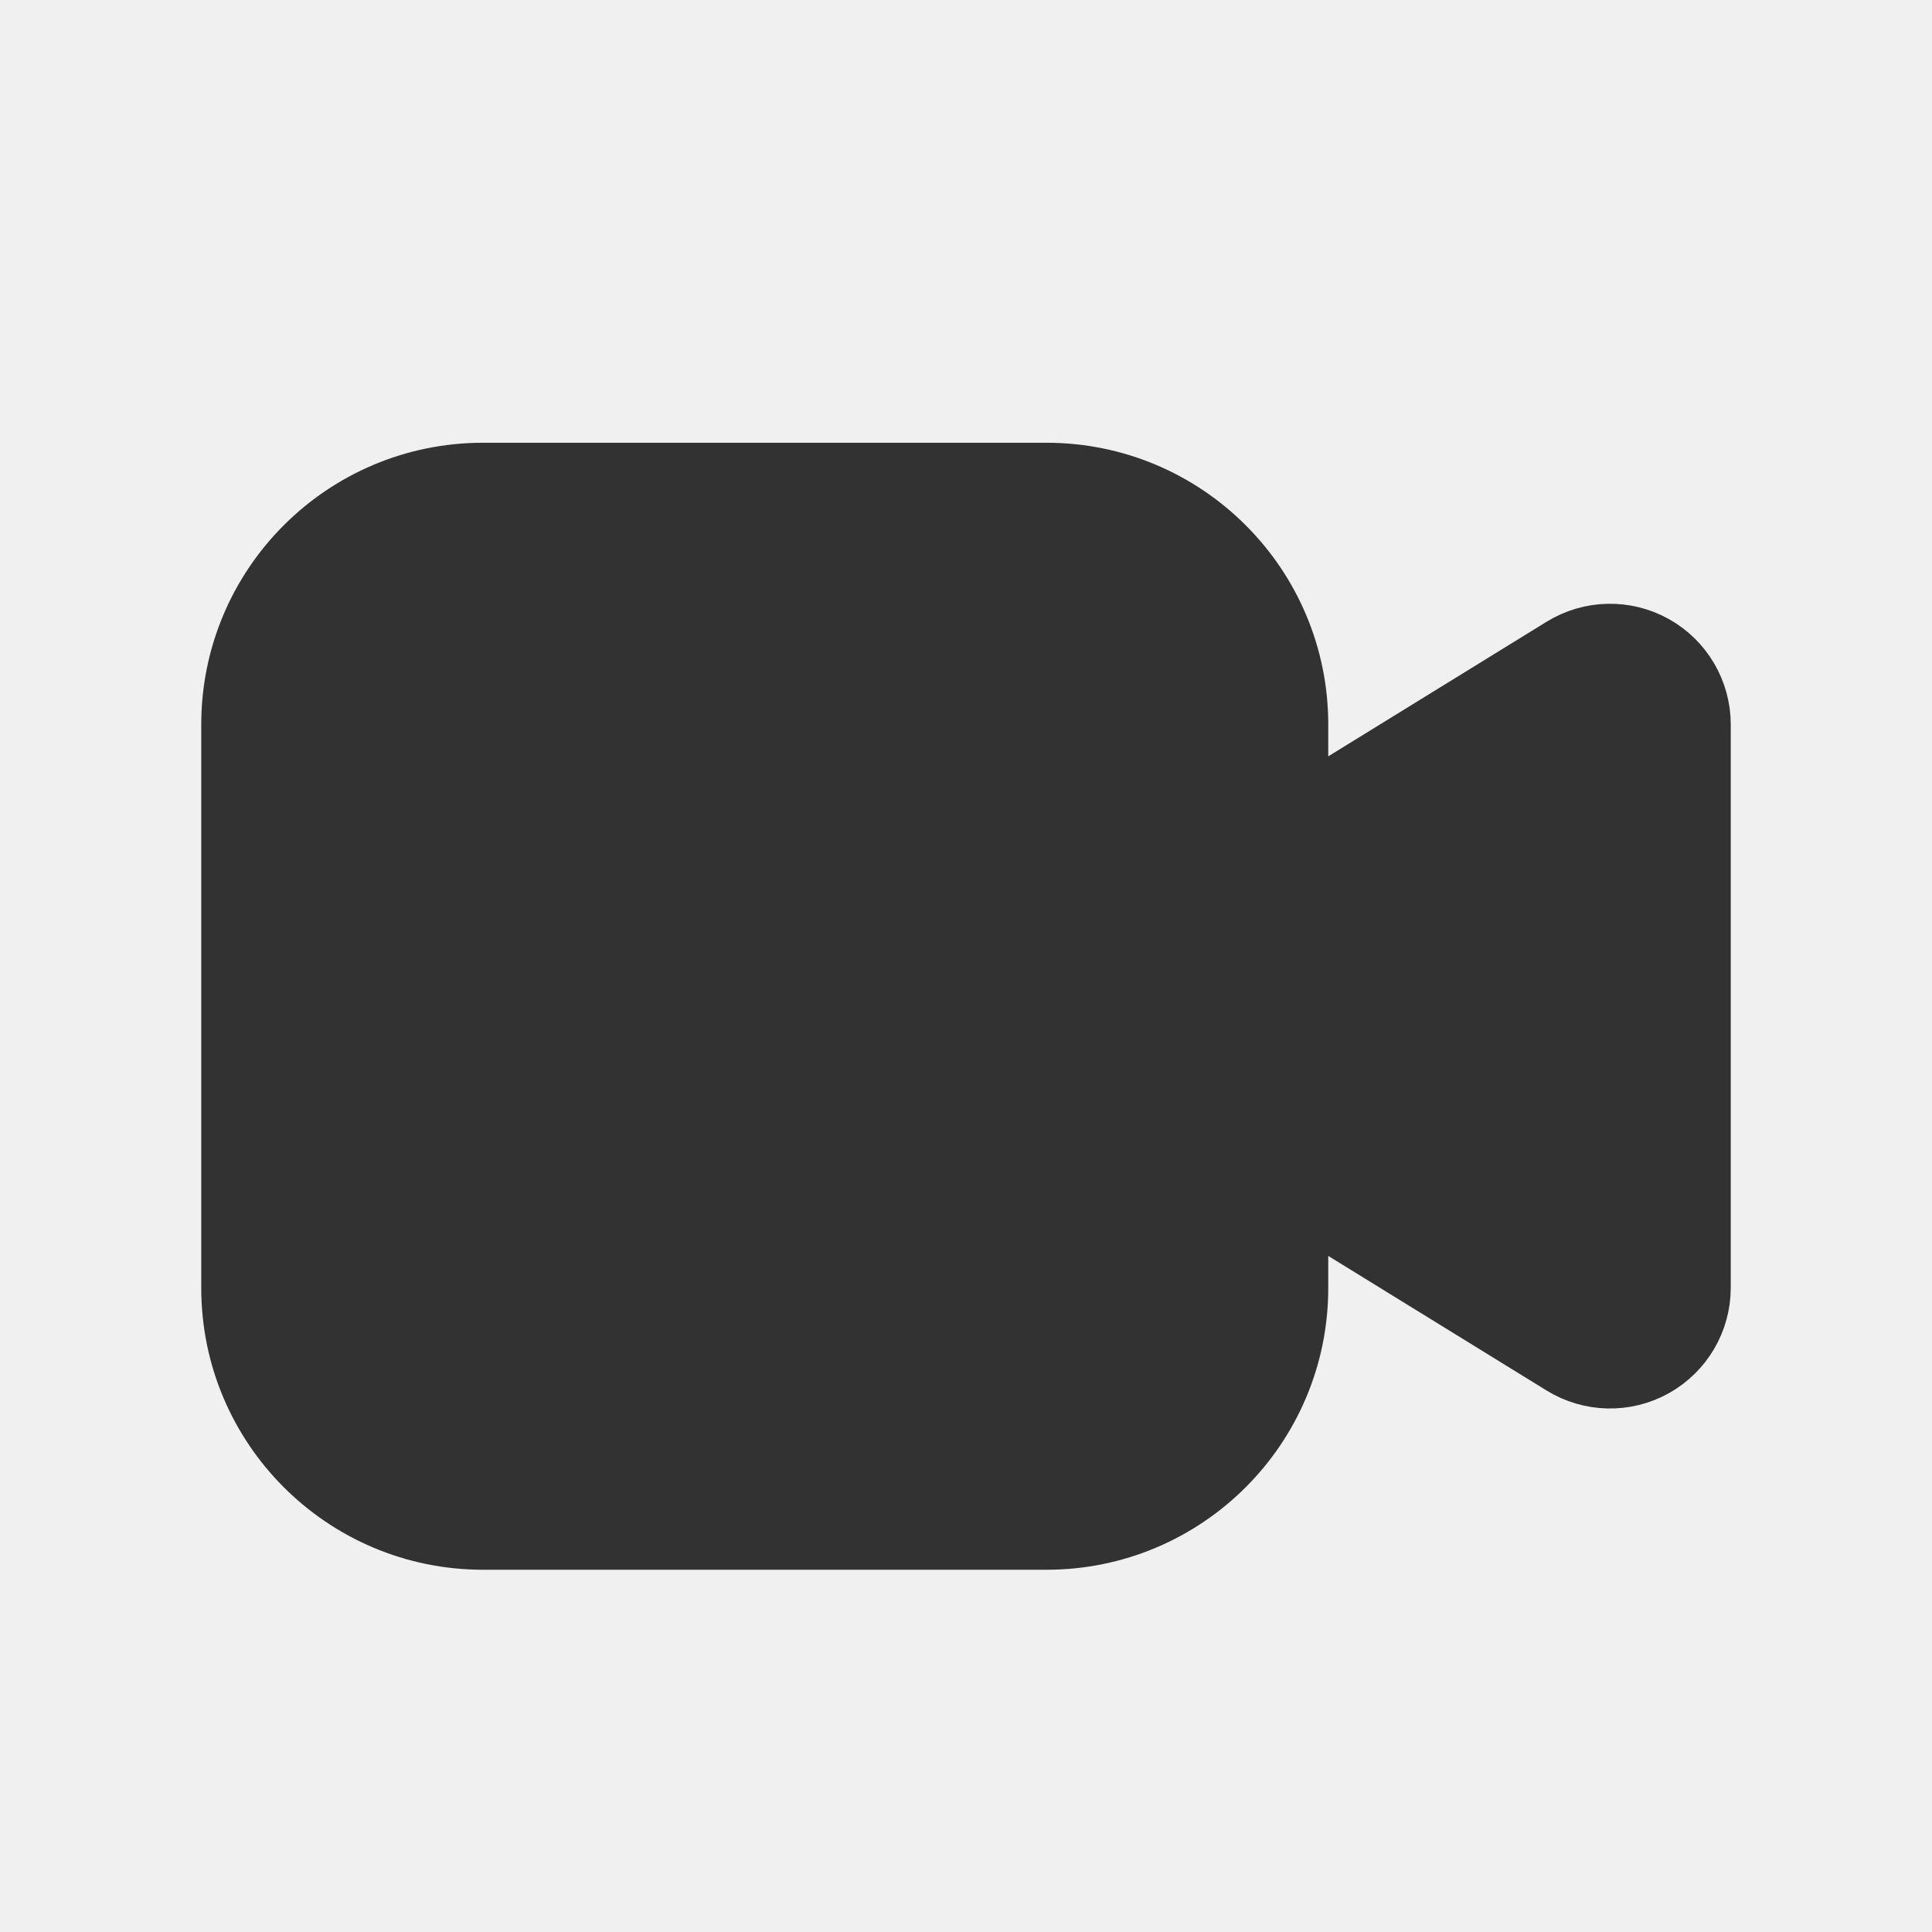
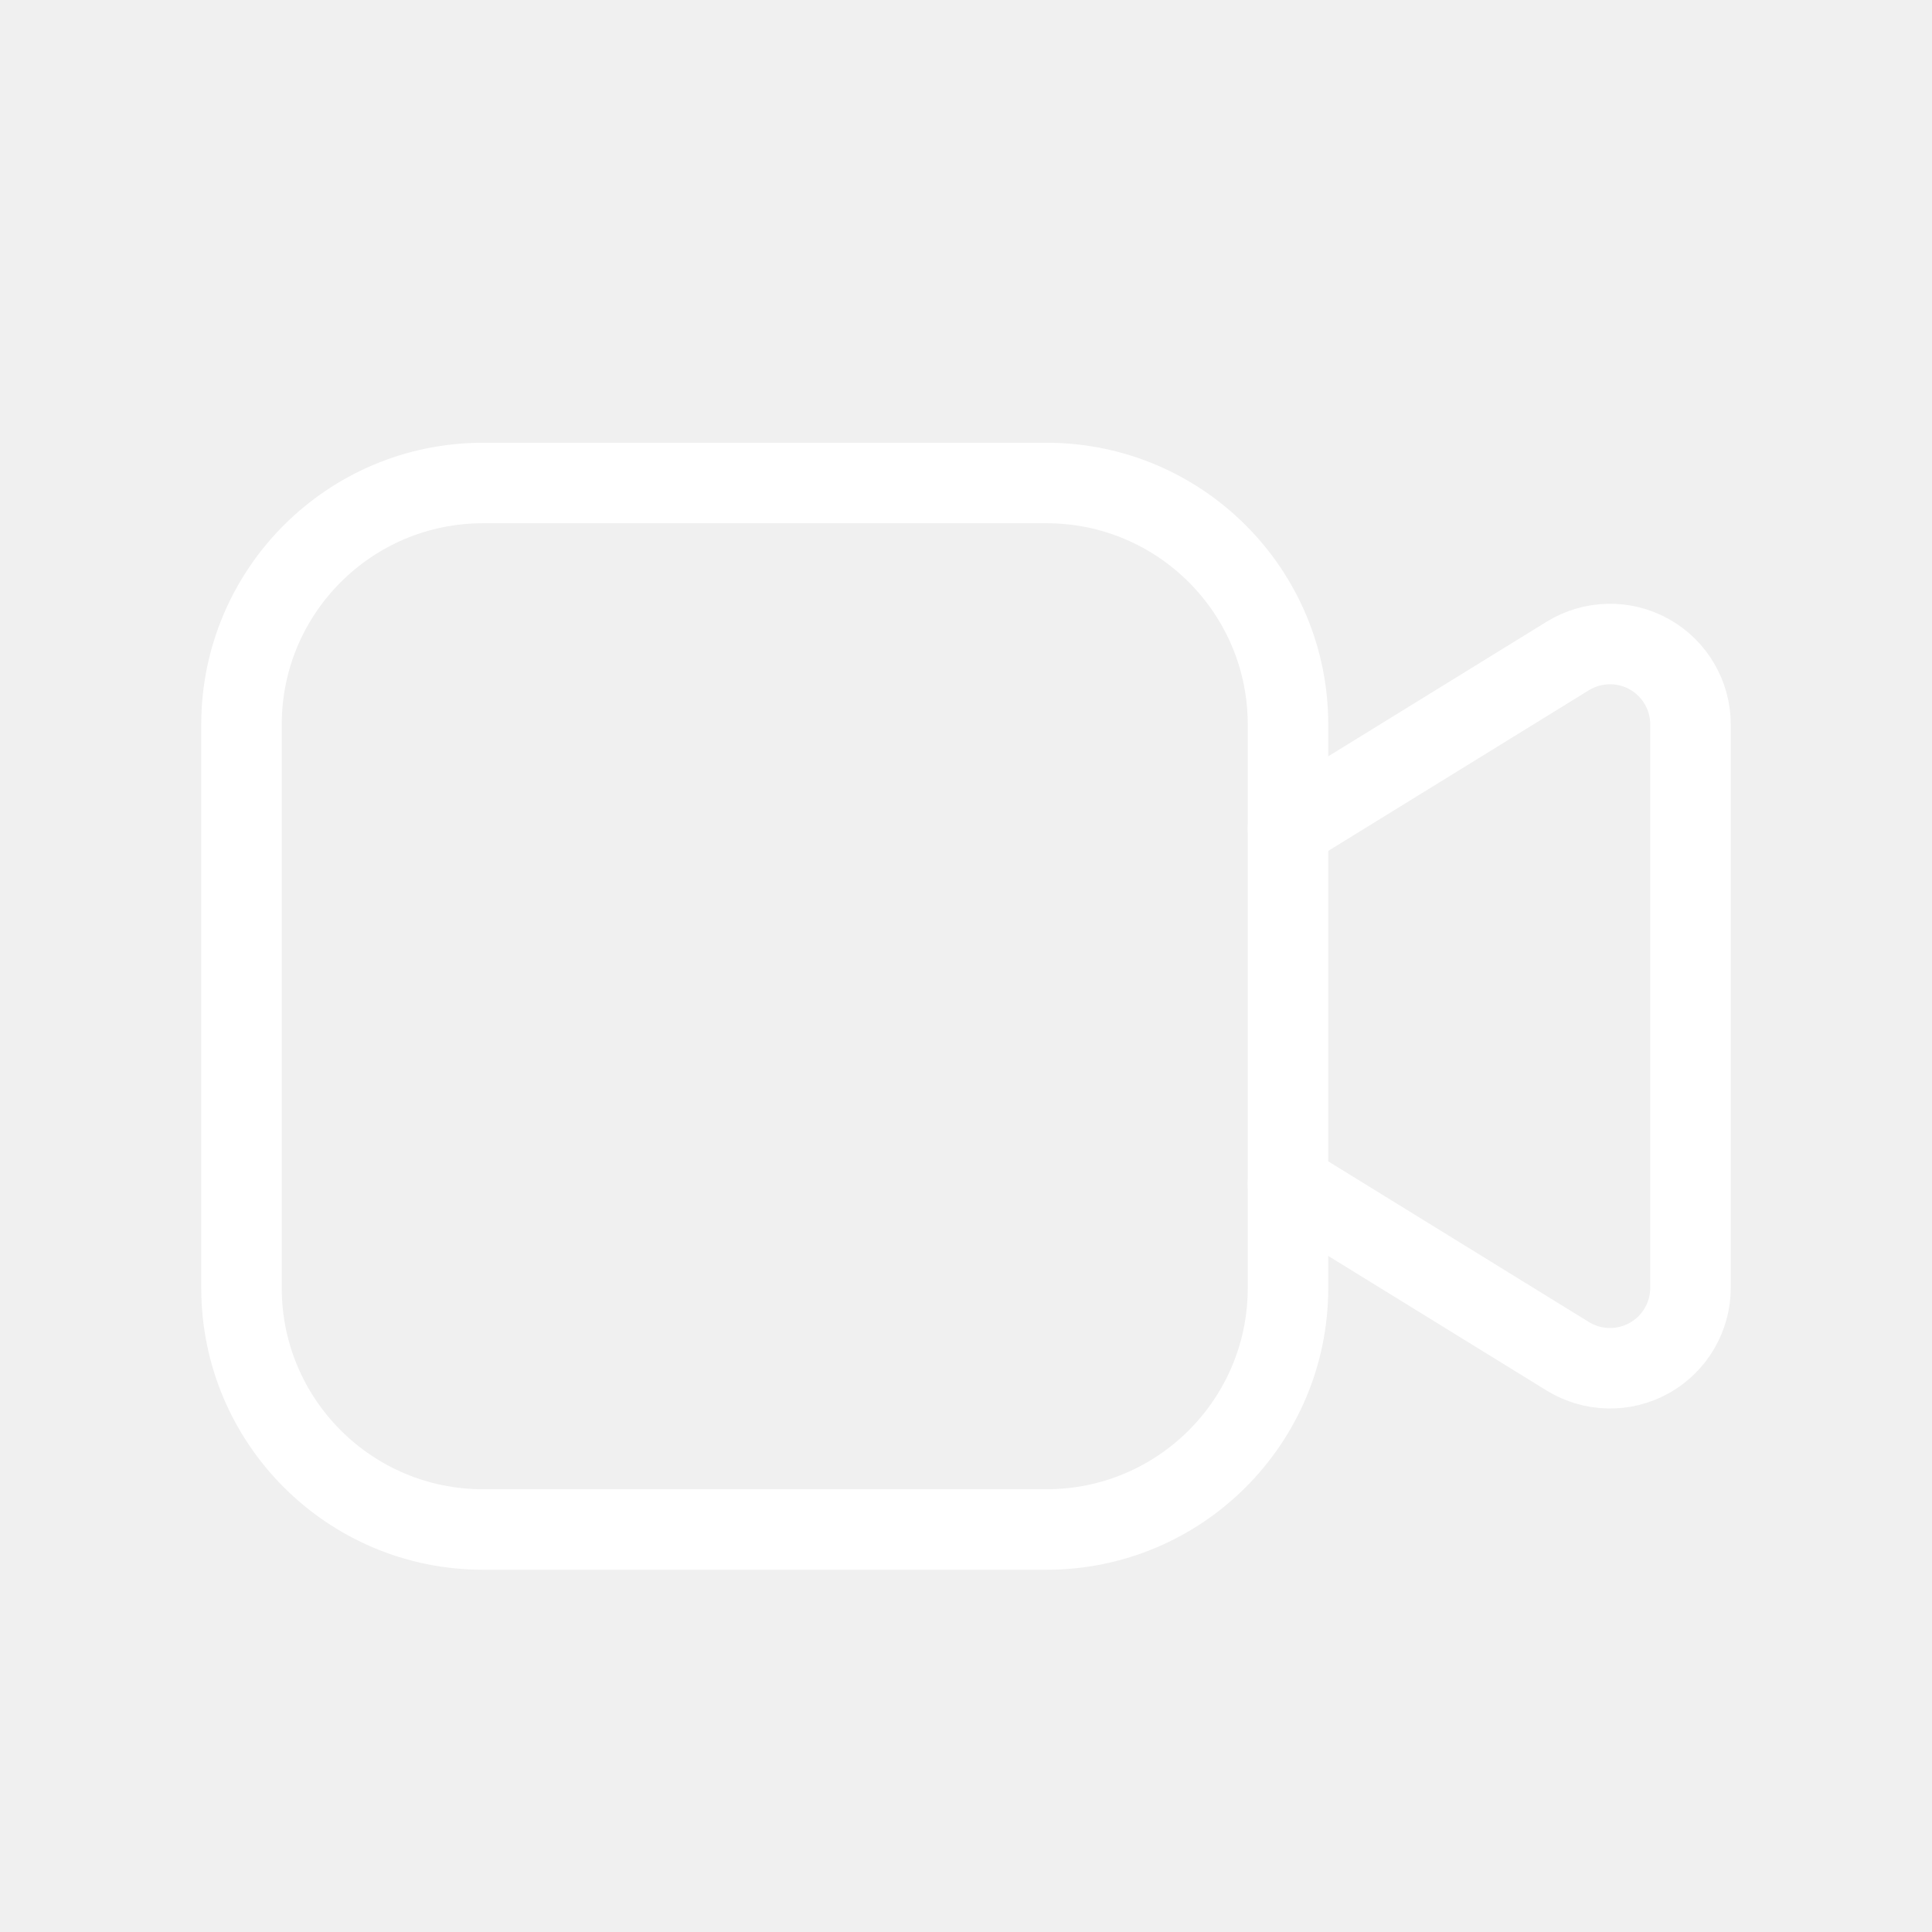
<svg xmlns="http://www.w3.org/2000/svg" width="24" height="24" viewBox="0 0 24 24" fill="none">
-   <path fill-rule="evenodd" clip-rule="evenodd" d="M16 10.291L19.475 8.149C19.784 7.959 20.171 7.95 20.488 8.127C20.804 8.304 21 8.638 21 9V15.997C21 16.359 20.804 16.693 20.488 16.87C20.171 17.047 19.784 17.038 19.475 16.848L16 14.706" fill="#323232" />
-   <path d="M16 10.291L19.475 8.149C19.784 7.959 20.171 7.95 20.488 8.127C20.804 8.304 21 8.638 21 9V15.997C21 16.359 20.804 16.693 20.488 16.87C20.171 17.047 19.784 17.038 19.475 16.848L16 14.706" stroke="#323232" stroke-linecap="round" stroke-linejoin="round" />
-   <rect x="3" y="6" width="13" height="13" rx="3" fill="#323232" stroke="#323232" stroke-linecap="round" stroke-linejoin="round" />
+   <path d="M16 10.291L19.475 8.149C19.784 7.959 20.171 7.95 20.488 8.127C20.804 8.304 21 8.638 21 9V15.997C21 16.359 20.804 16.693 20.488 16.87C20.171 17.047 19.784 17.038 19.475 16.848L16 14.706" stroke="white" stroke-linecap="round" stroke-linejoin="round" />
+   <rect x="3" y="6" width="13" height="13" rx="3" stroke="white" stroke-linecap="round" stroke-linejoin="round" />
</svg>
